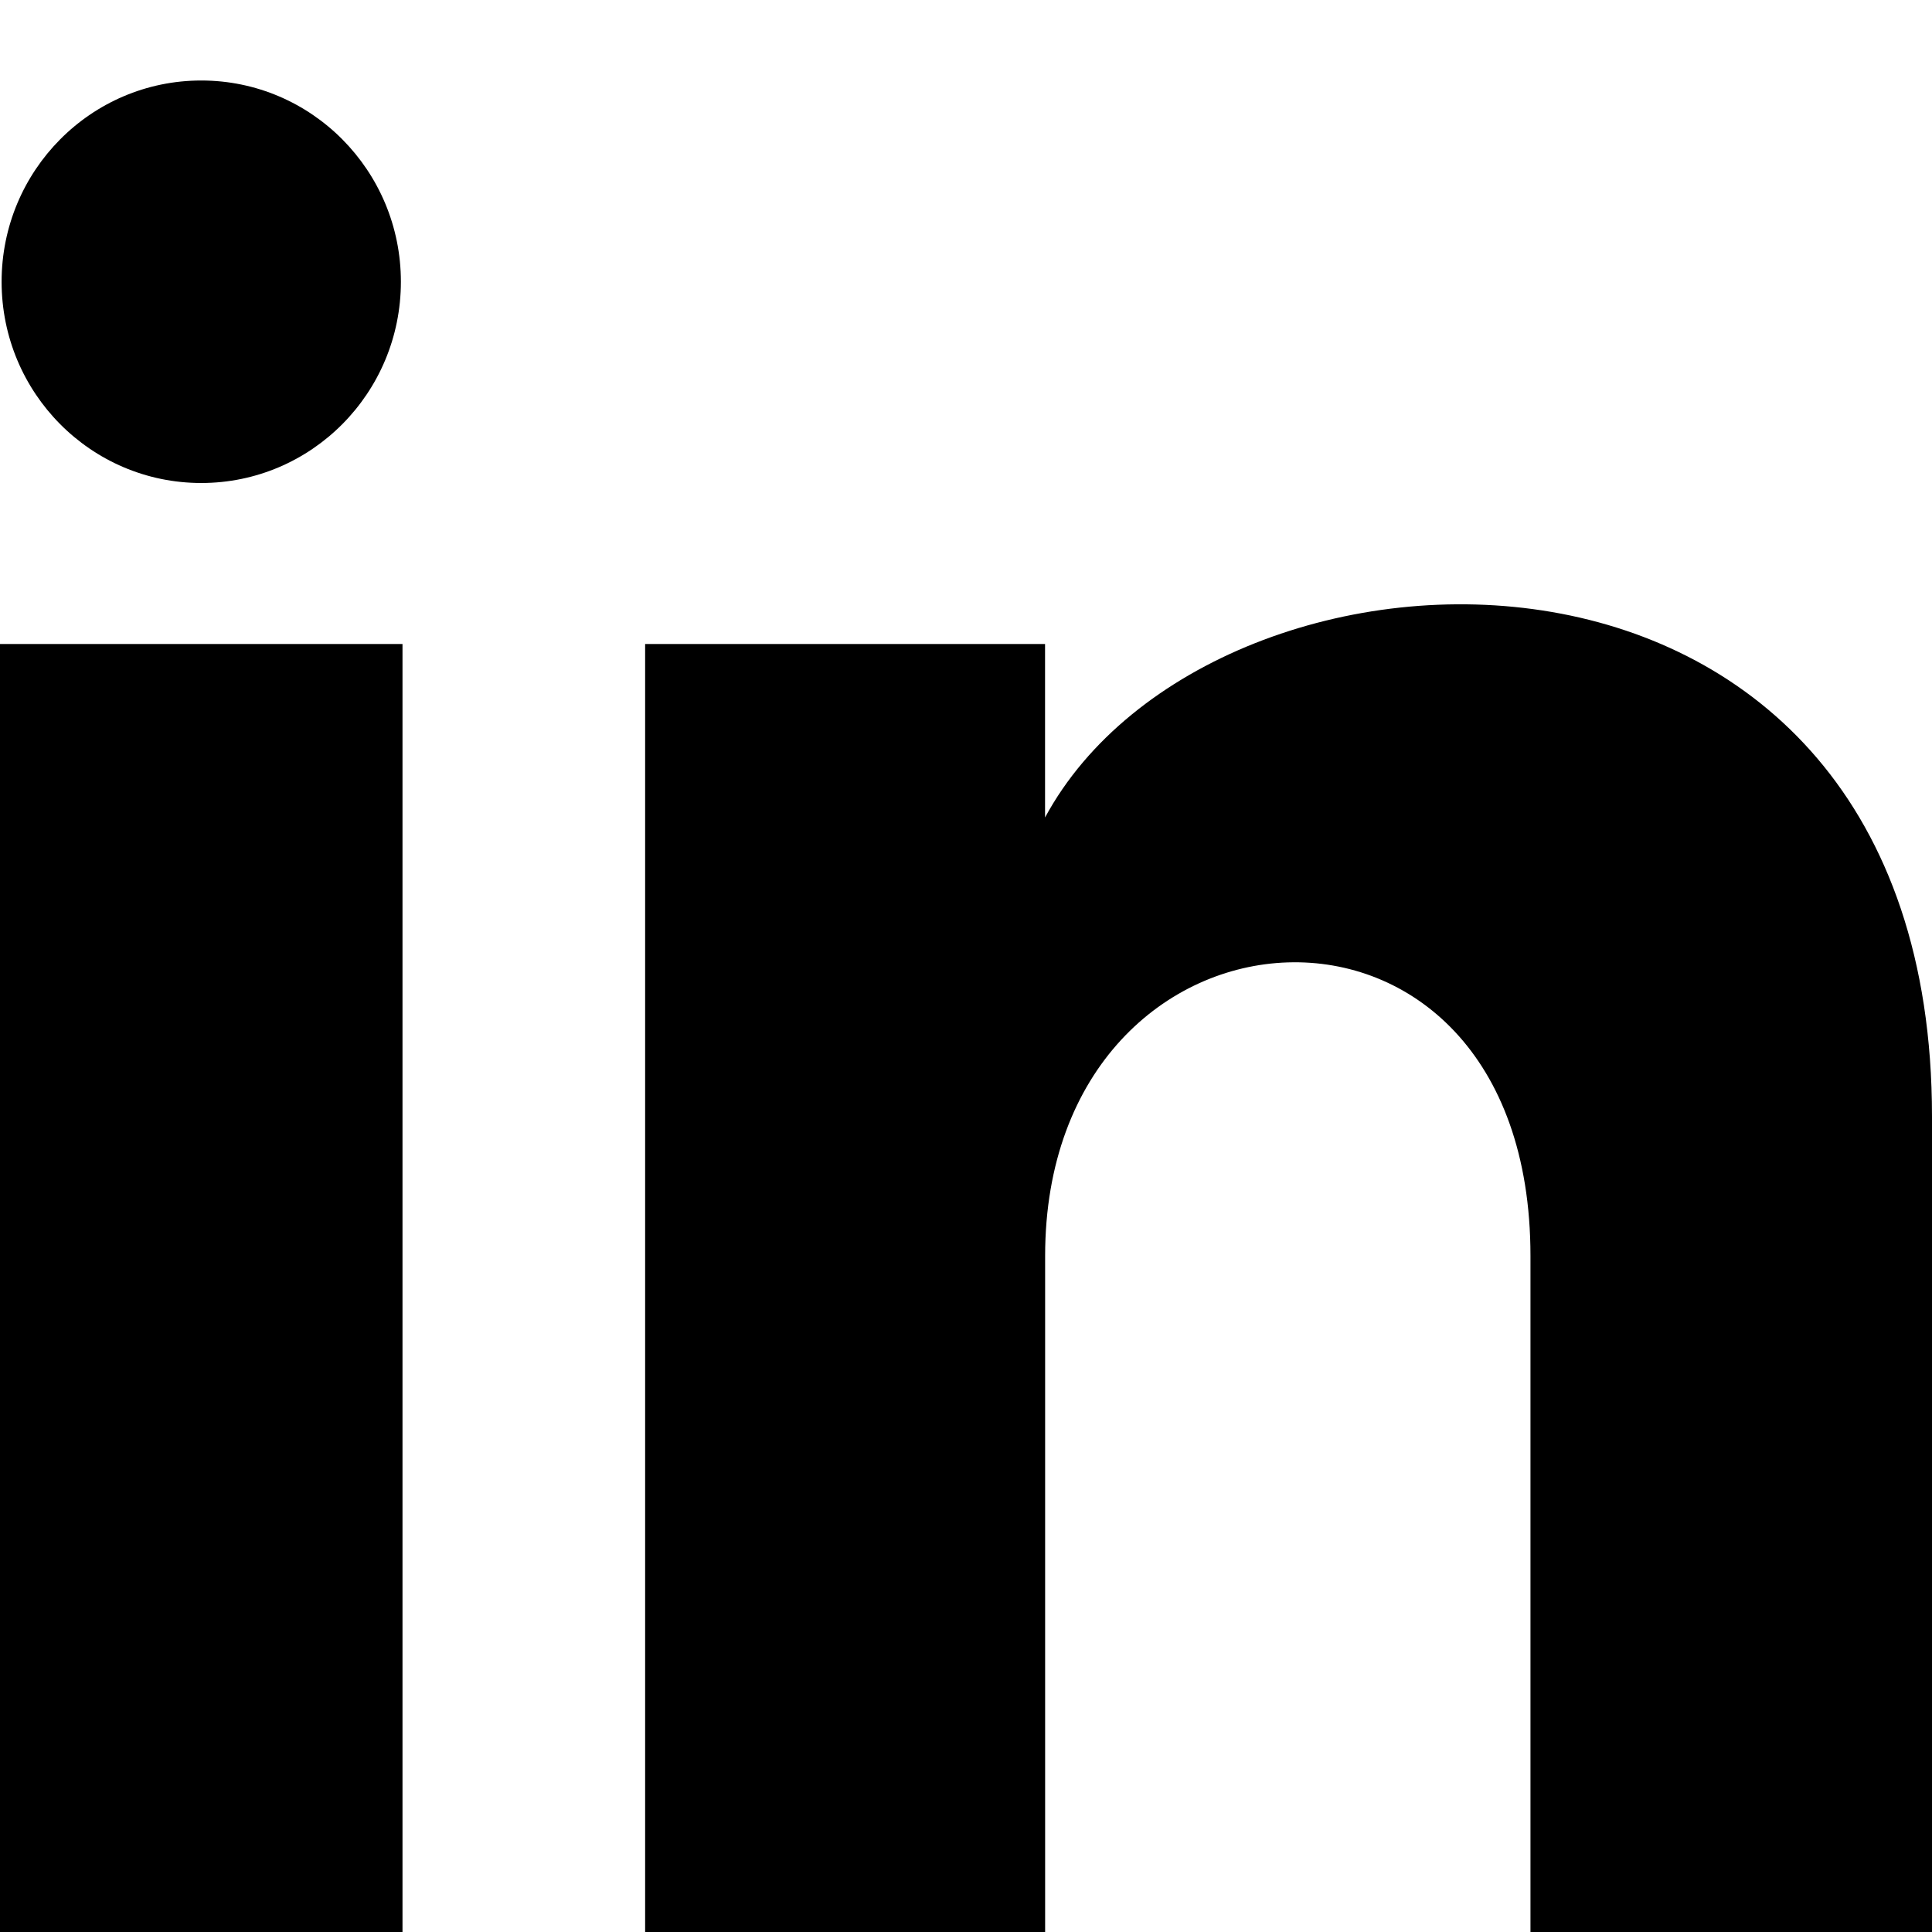
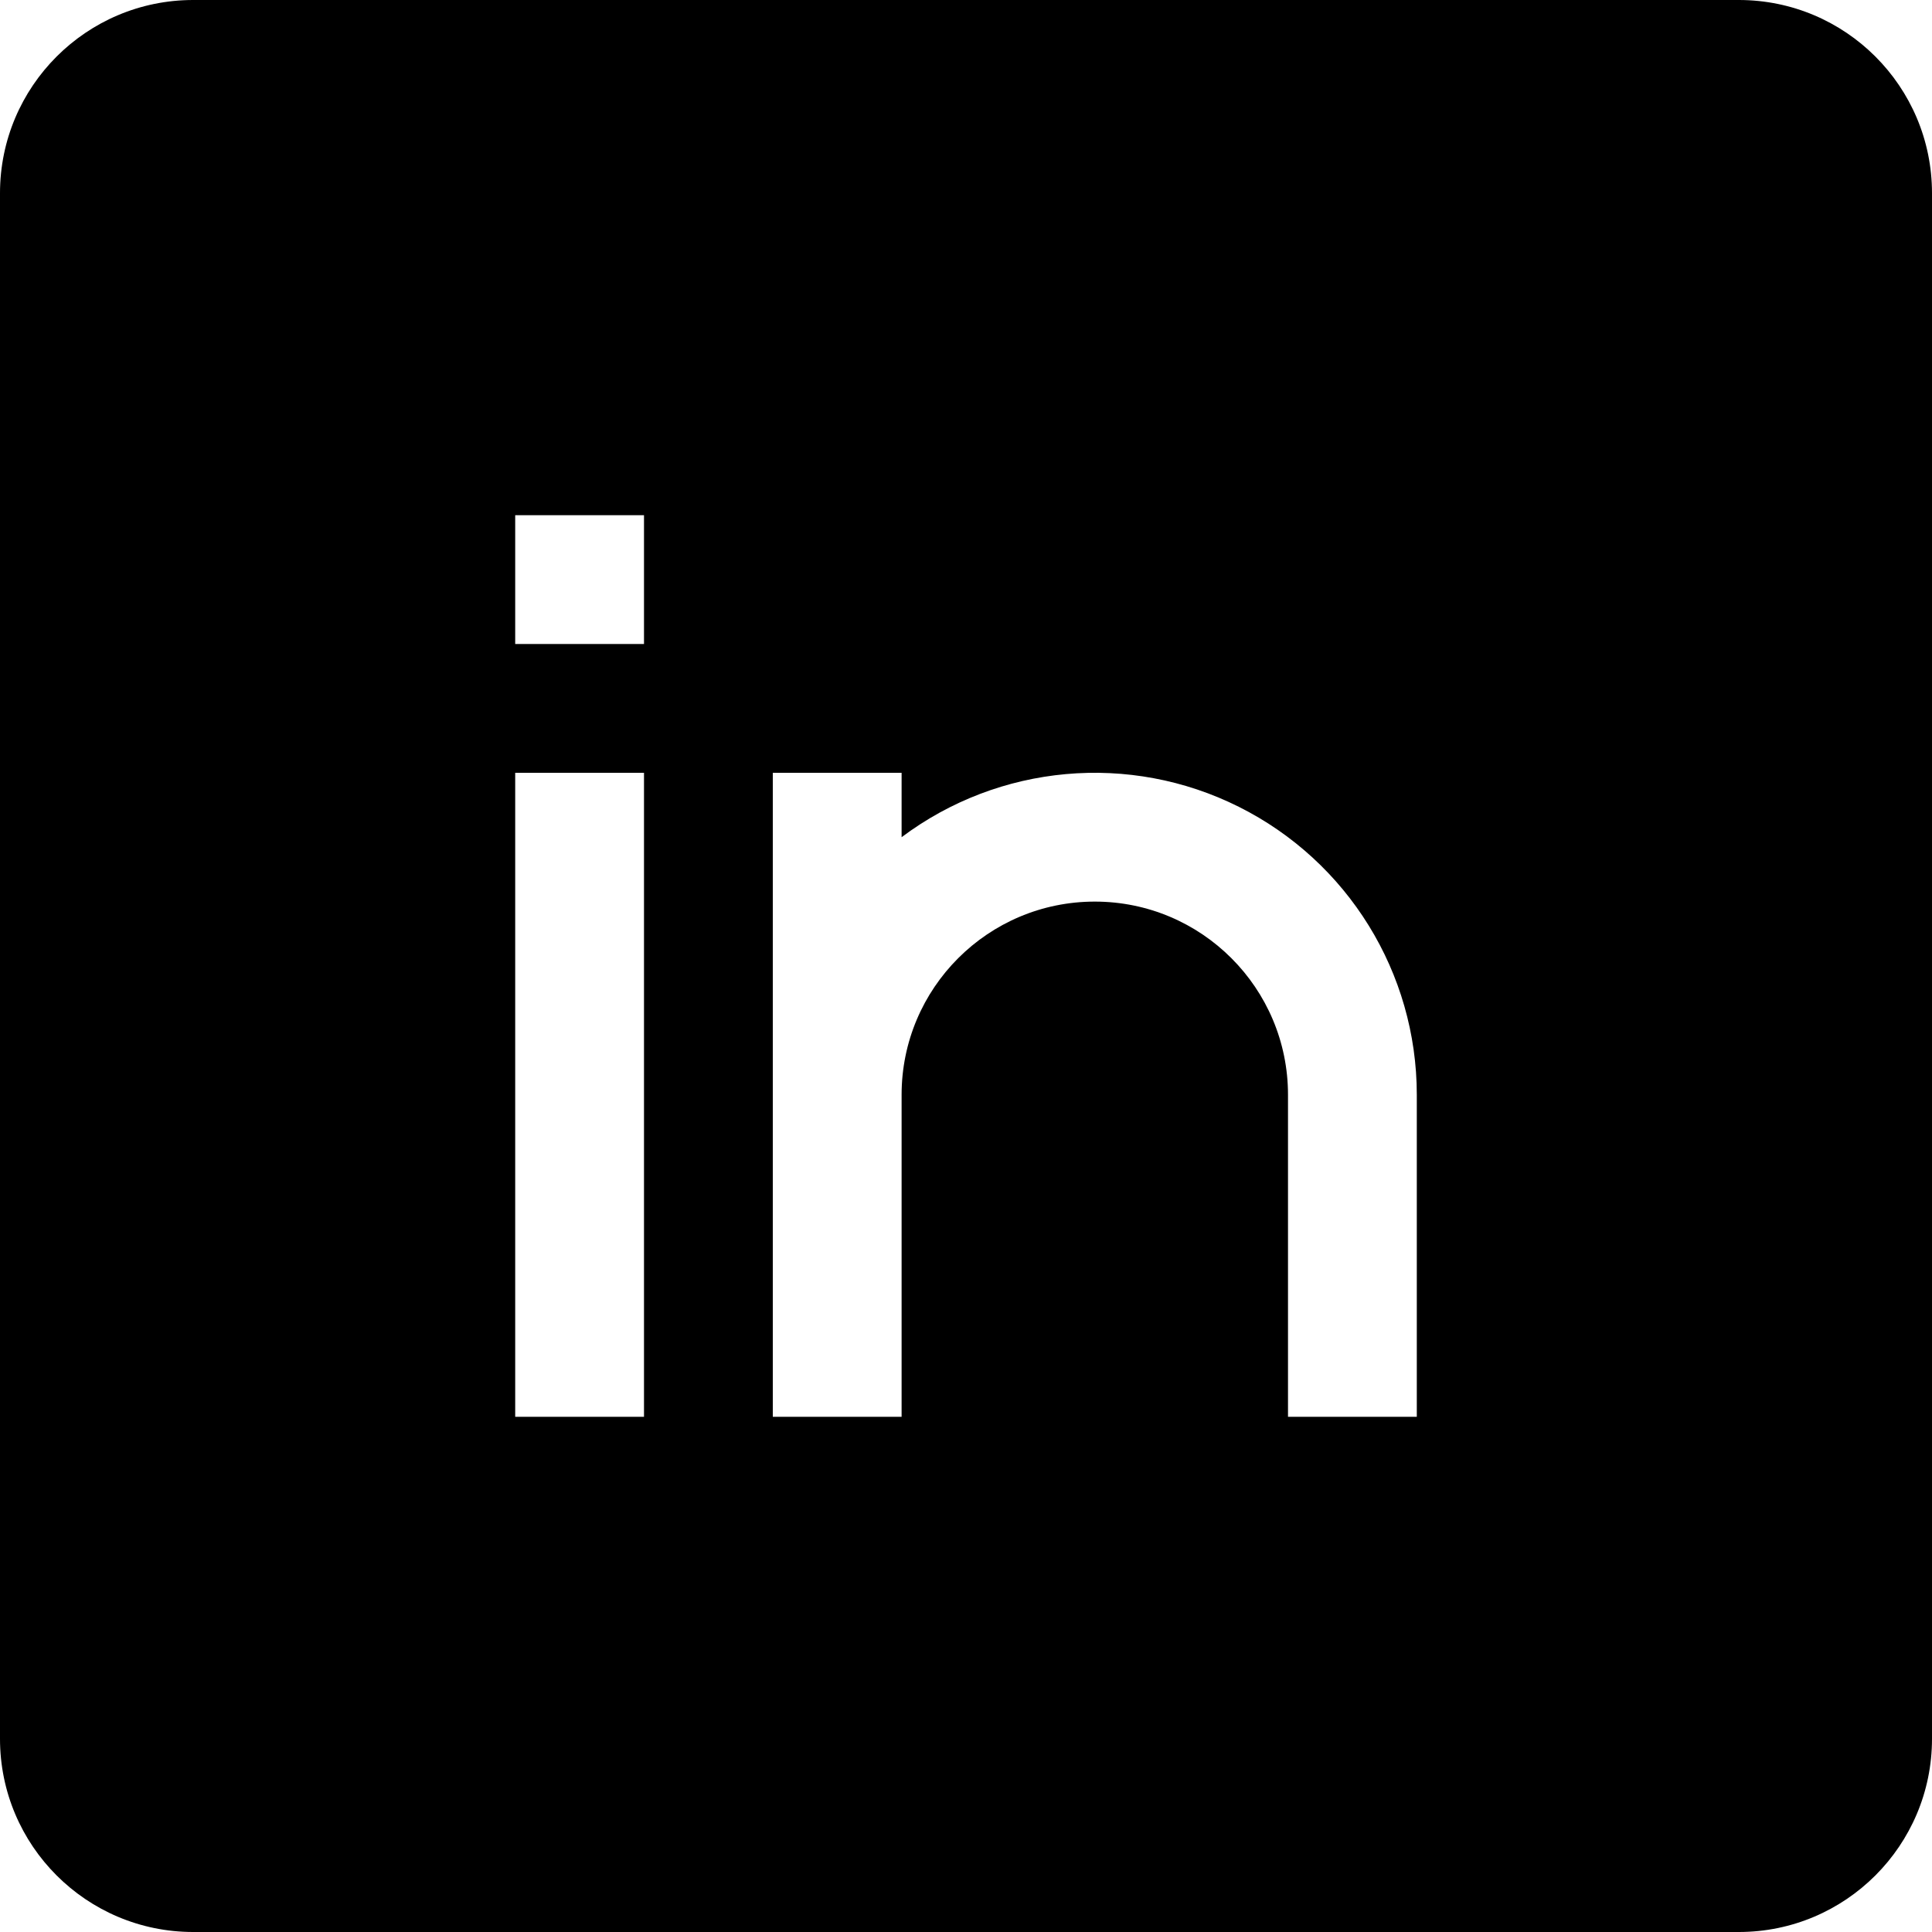
- <svg xmlns="http://www.w3.org/2000/svg" width="24" height="24" viewBox="0 0 24 24">
-   <path d="M4.98 3.5c0 1.381-1.11 2.5-2.48 2.5s-2.48-1.119-2.48-2.5c0-1.38 1.11-2.5 2.48-2.5s2.48 1.12 2.48 2.5zm.02 4.5h-5v16h5v-16zm7.982 0h-4.968v16h4.969v-8.399c0-4.67 6.029-5.052 6.029 0v8.399h4.988v-10.131c0-7.88-8.922-7.593-11.018-3.714v-2.155z" />
+ <svg xmlns="http://www.w3.org/2000/svg" viewBox="0 0 15 15" fill="none" width="30" height="30">
+   <path fill-rule="evenodd" clip-rule="evenodd" d="M0 1.5A1.5 1.5 0 011.5 0h12A1.5 1.5 0 0115 1.5v12a1.5 1.5 0 01-1.5 1.5h-12A1.5 1.5 0 010 13.5v-12zM5 5H4V4h1v1zm-1 6V6h1v5H4zm4.5-4A1.5 1.5 0 007 8.5V11H6V6h1v.5a2.5 2.5 0 014 2V11h-1V8.5A1.5 1.5 0 008.5 7z" fill="black" />
</svg>
